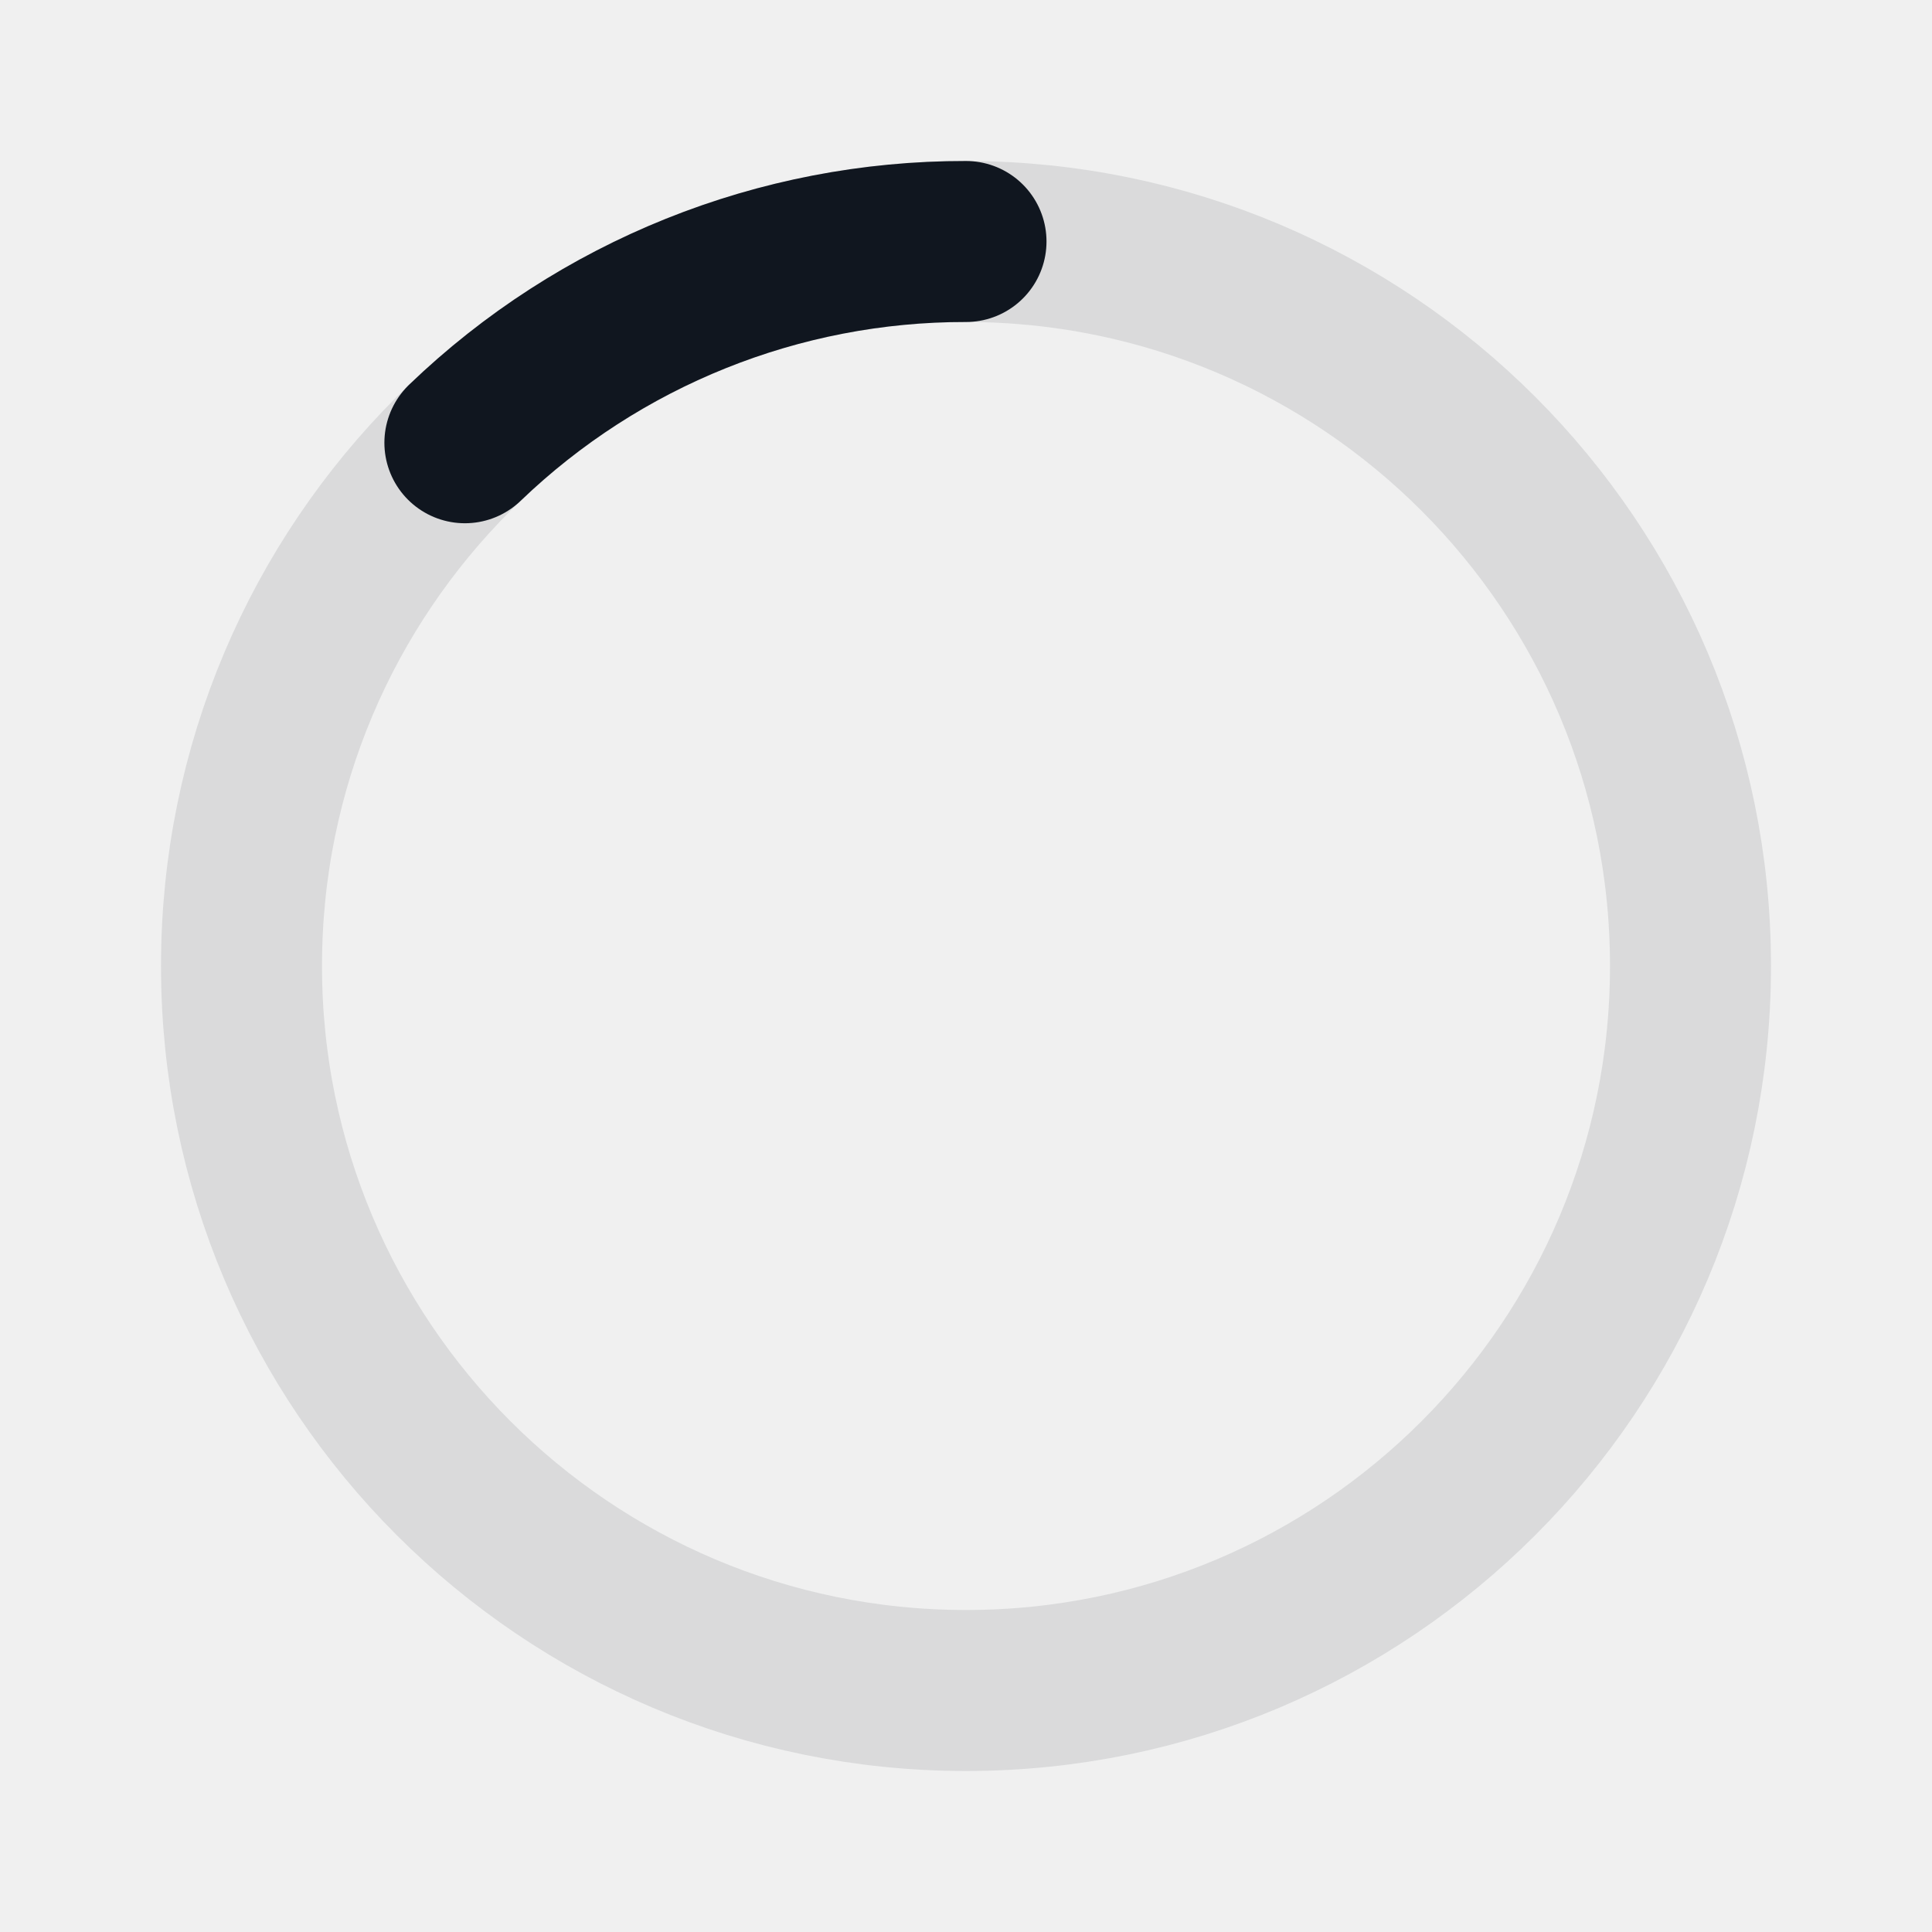
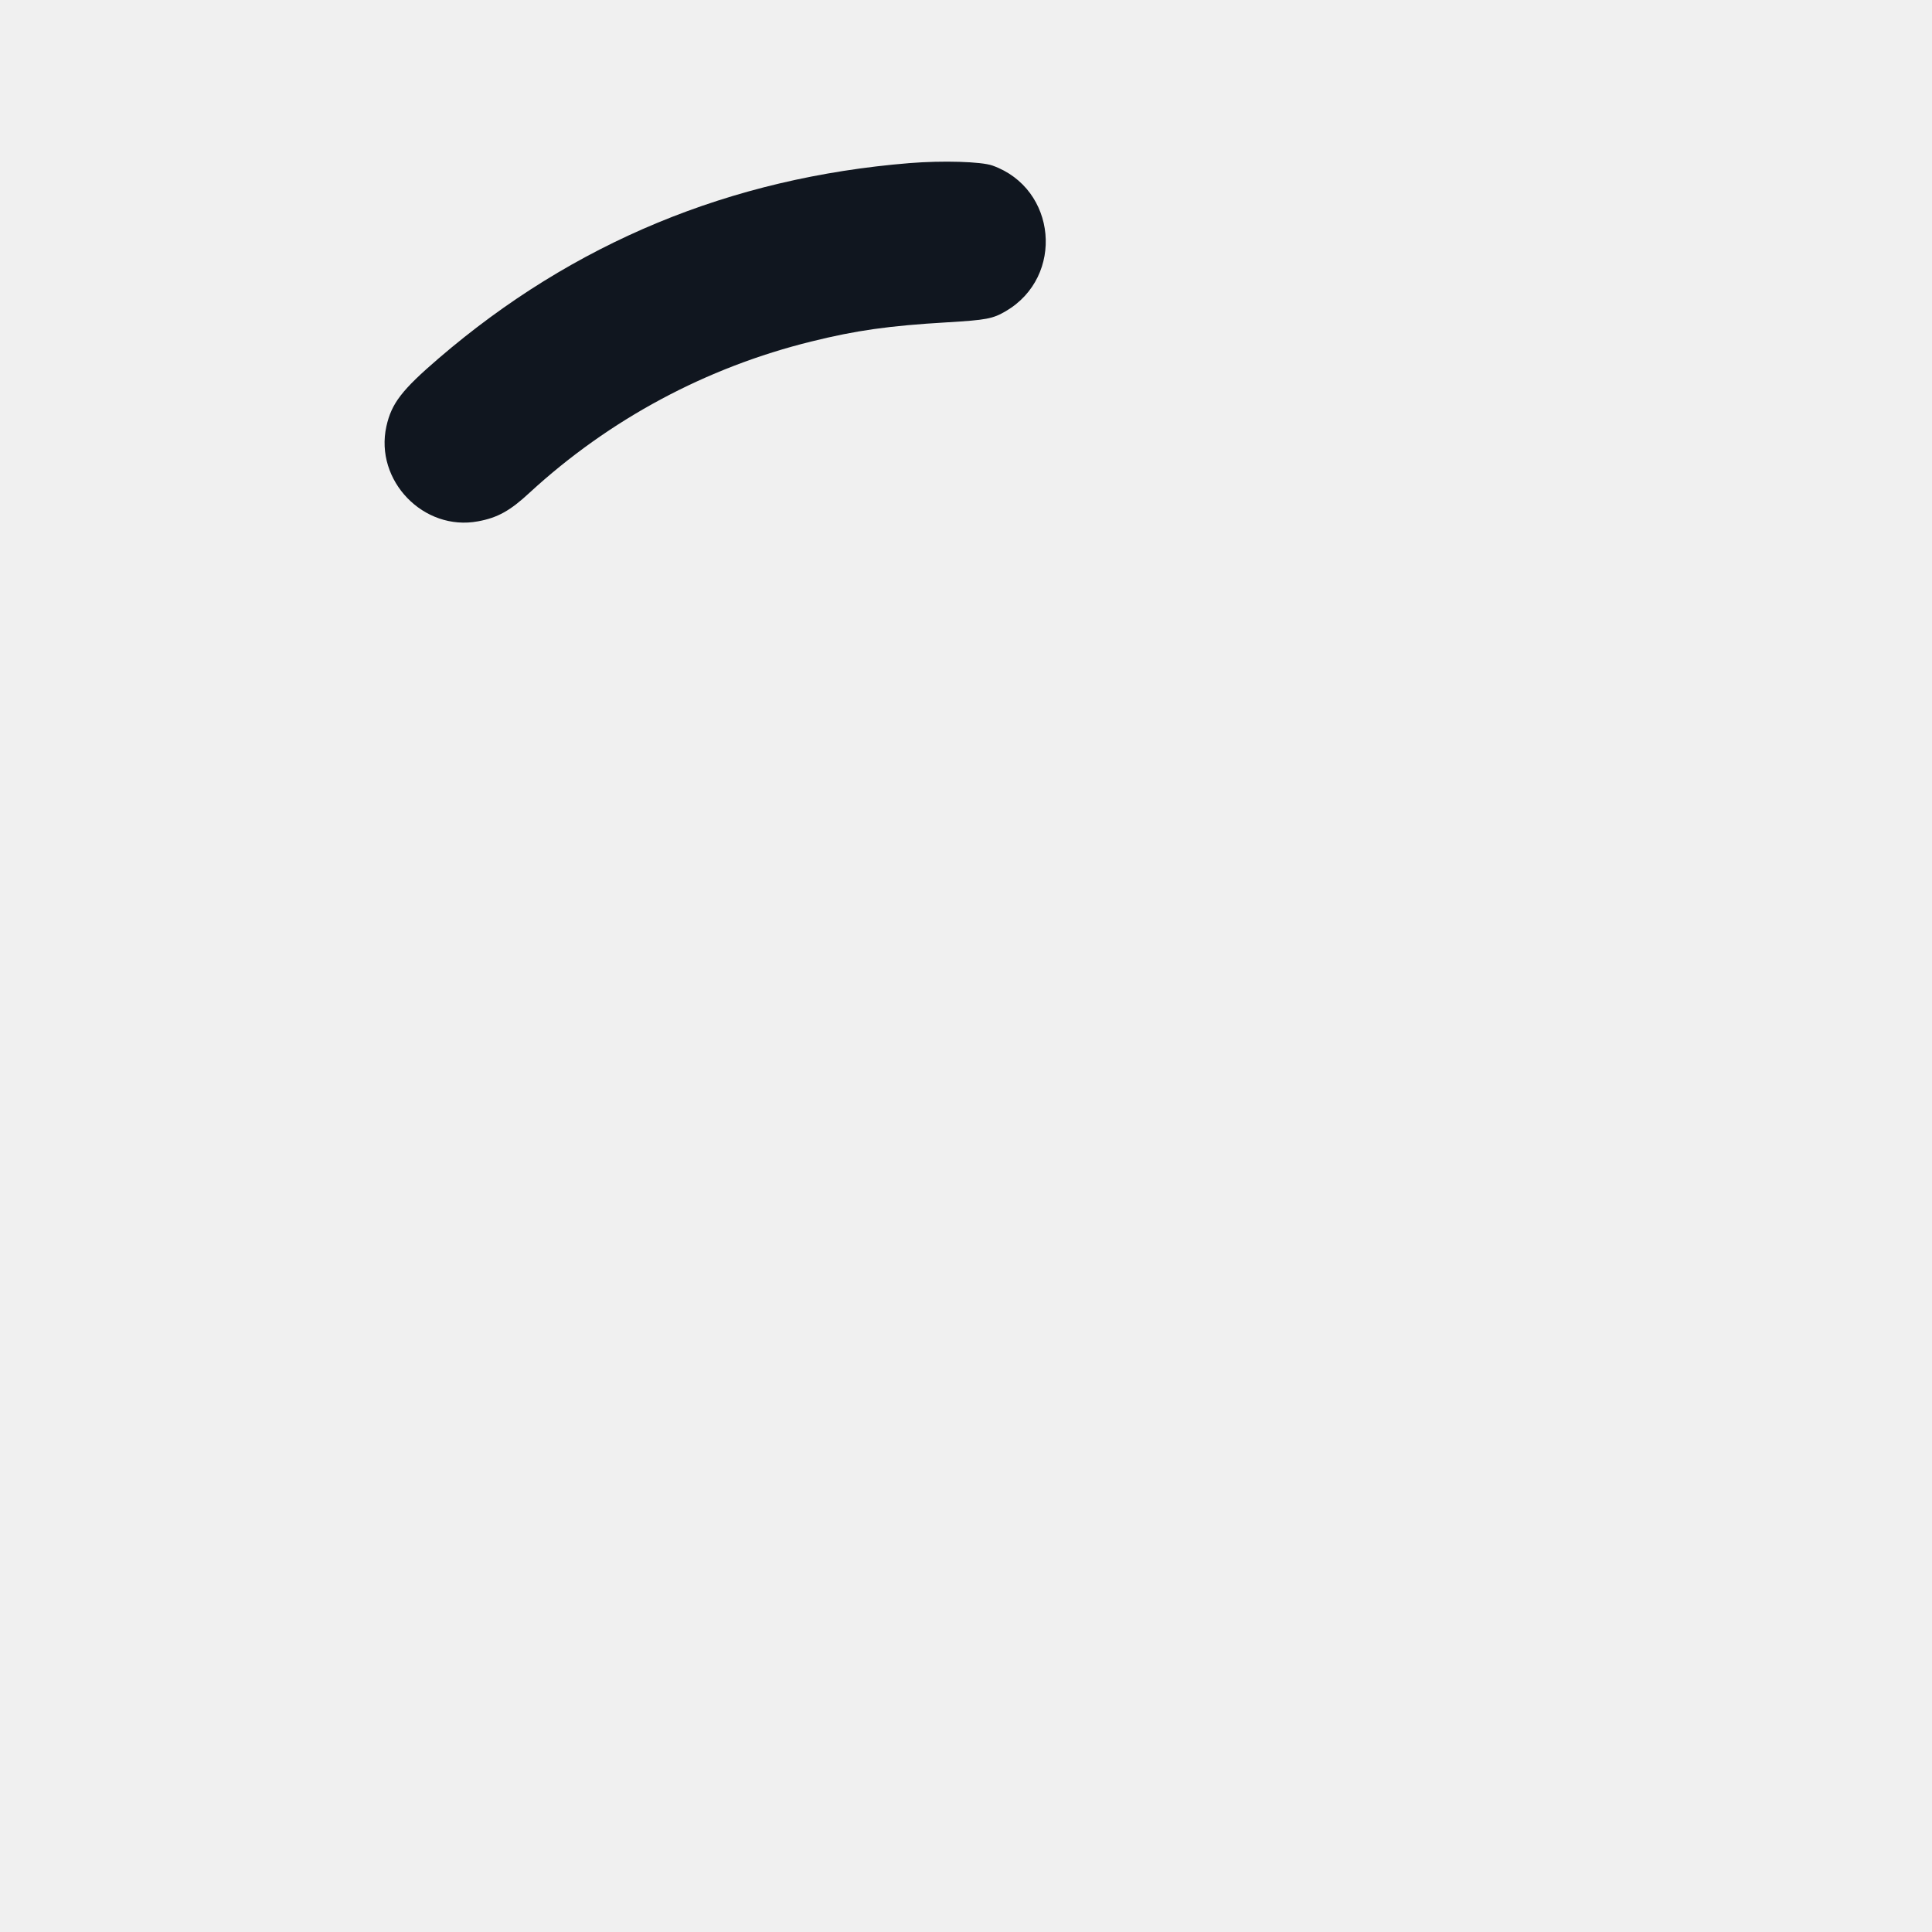
- <svg xmlns="http://www.w3.org/2000/svg" width="24" height="24" fill="none">
-   <path fill="#fff" fill-opacity=".01" d="M24 0v24H0V0z" />
-   <circle cx="12" cy="12" r="9" stroke="#10161F" stroke-width="2" opacity=".1" />
-   <path stroke="#10161F" stroke-linecap="round" stroke-width="2" d="M12 3a8.958 8.958 0 0 0-6.225 2.5" />
+ <svg xmlns="http://www.w3.org/2000/svg" width="24" height="24" viewBox="0 0 24 24" fill="none">
+   <path d="M11.3 2.026c-2.227.181-4.178.989-5.849 2.424-.46.395-.587.56-.651.846-.149.674.462 1.307 1.139 1.18.244-.045.399-.132.639-.355a7.99 7.99 0 0 1 3.502-1.879c.552-.137.958-.195 1.687-.238.487-.029.566-.044.728-.139.733-.43.633-1.523-.165-1.808-.139-.05-.62-.064-1.03-.031" fill="#10161F" fill-rule="evenodd" />
</svg>
